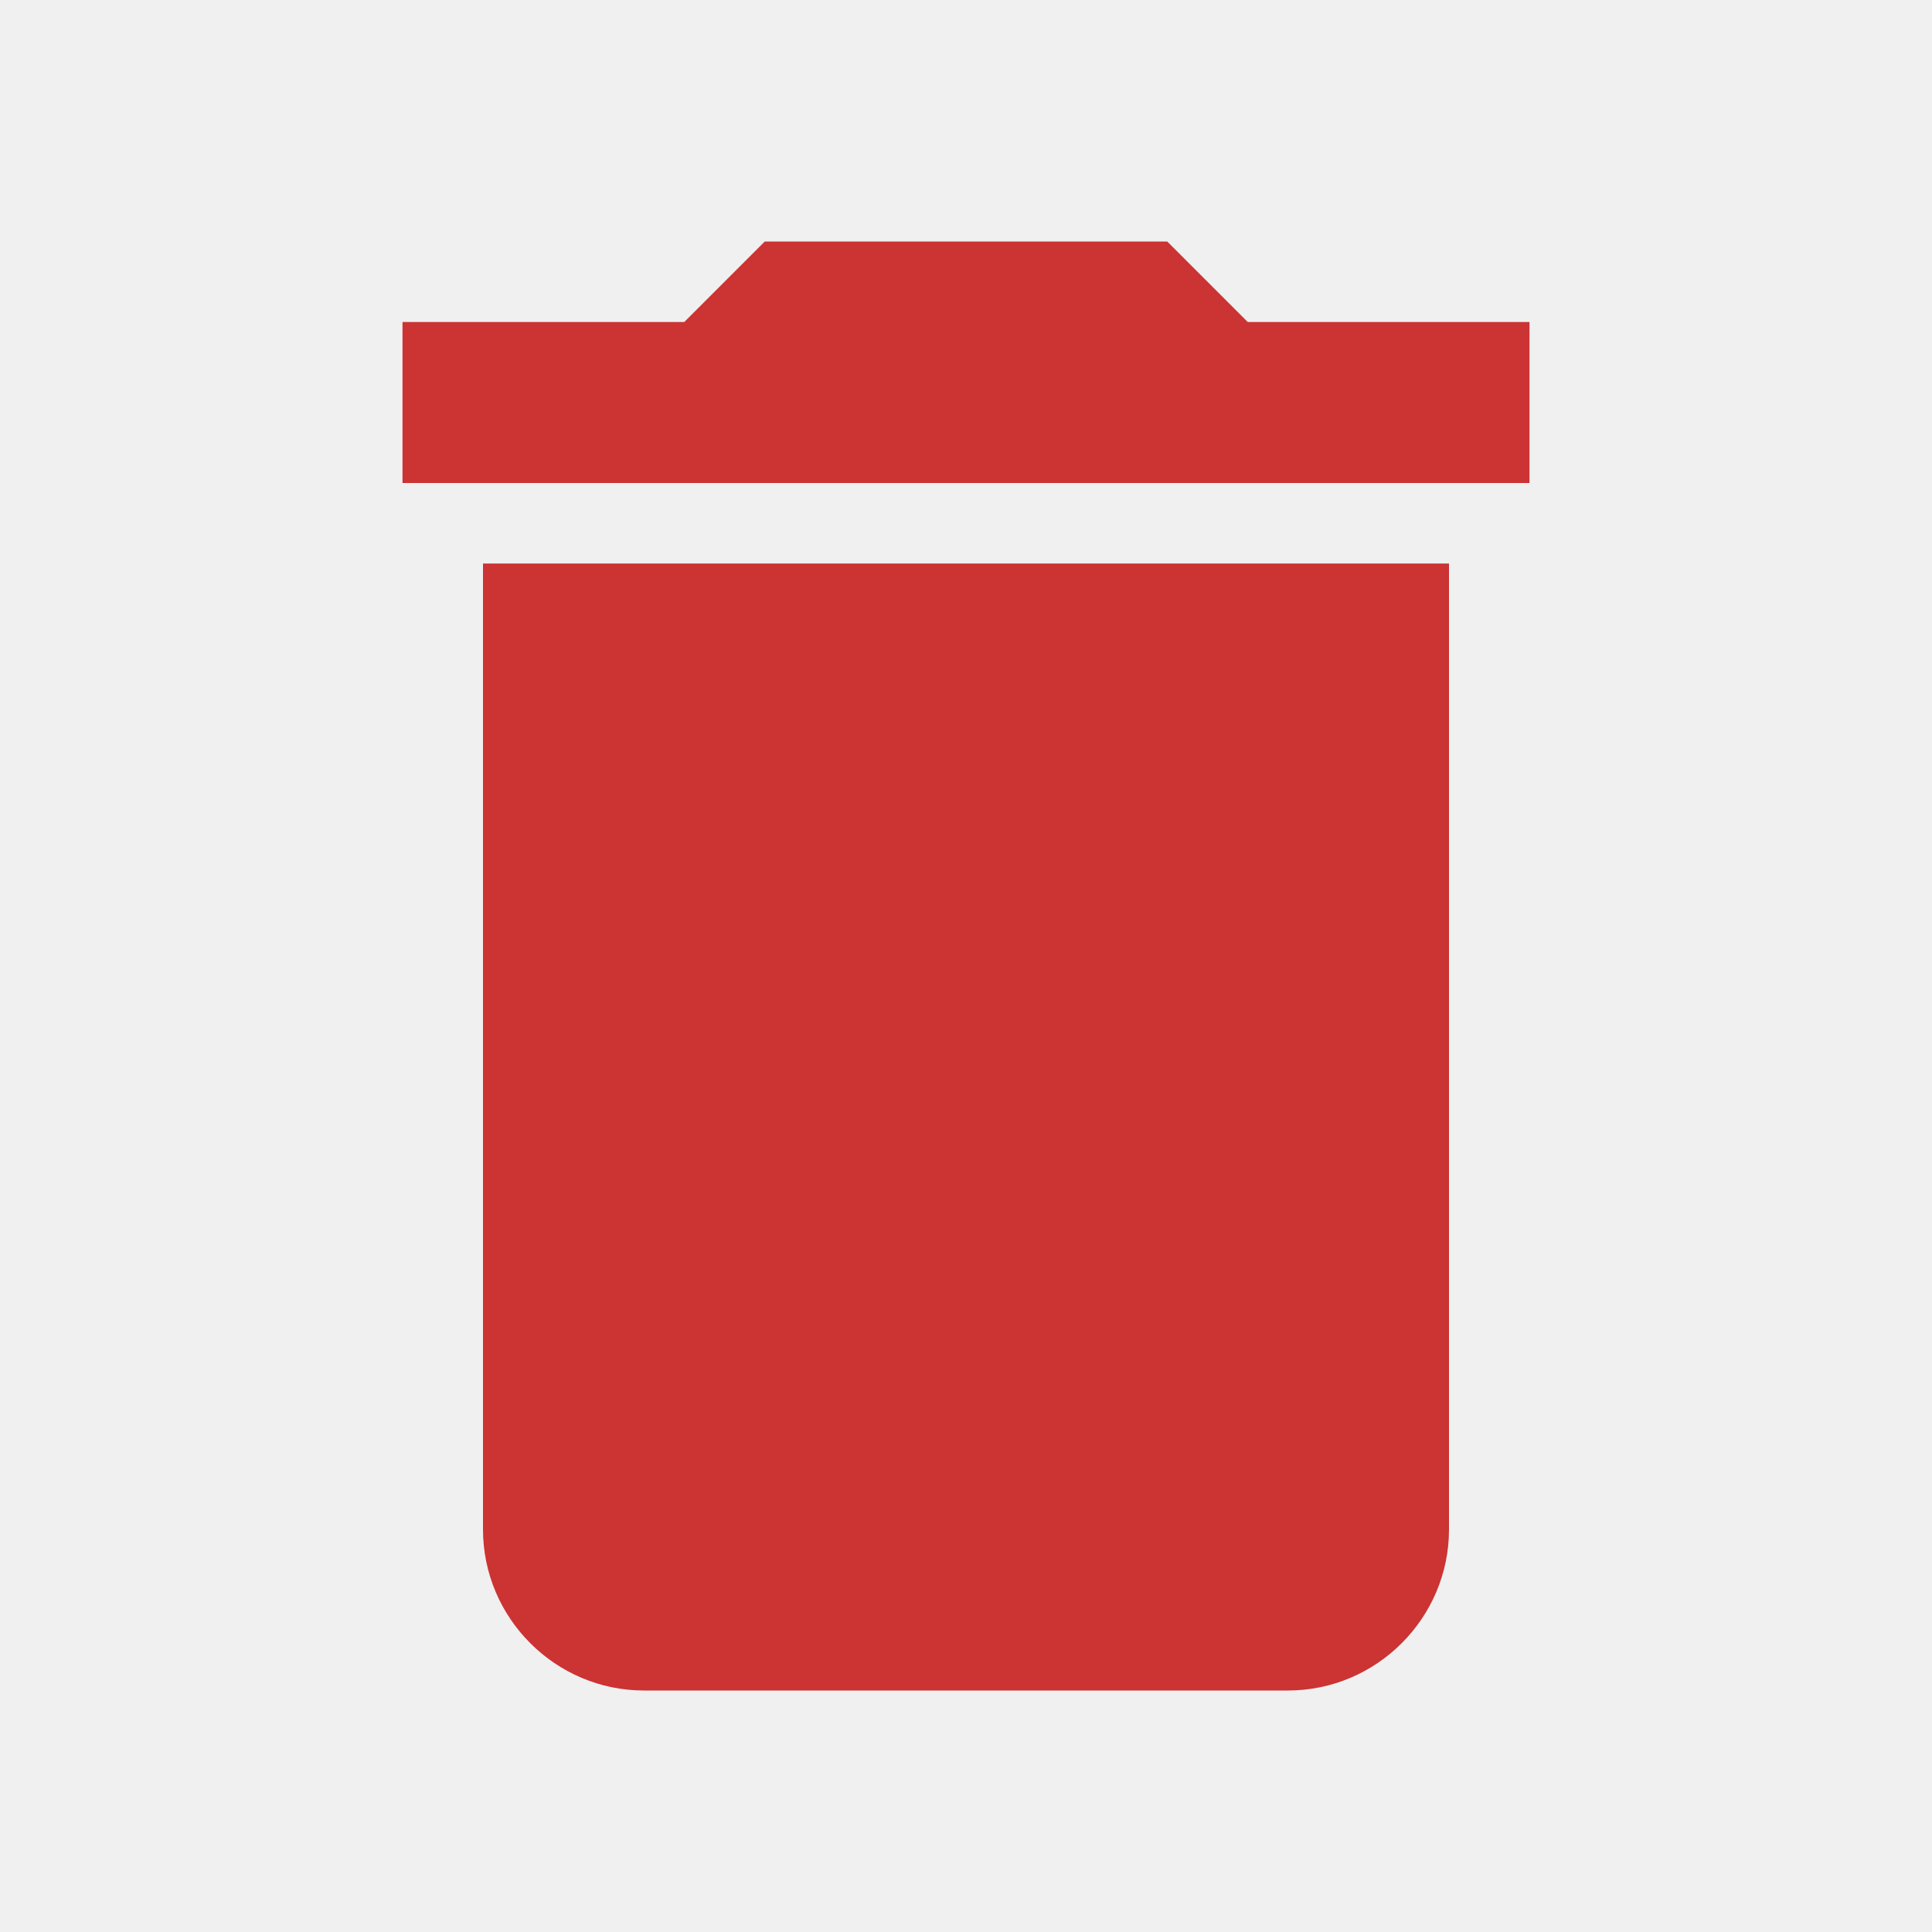
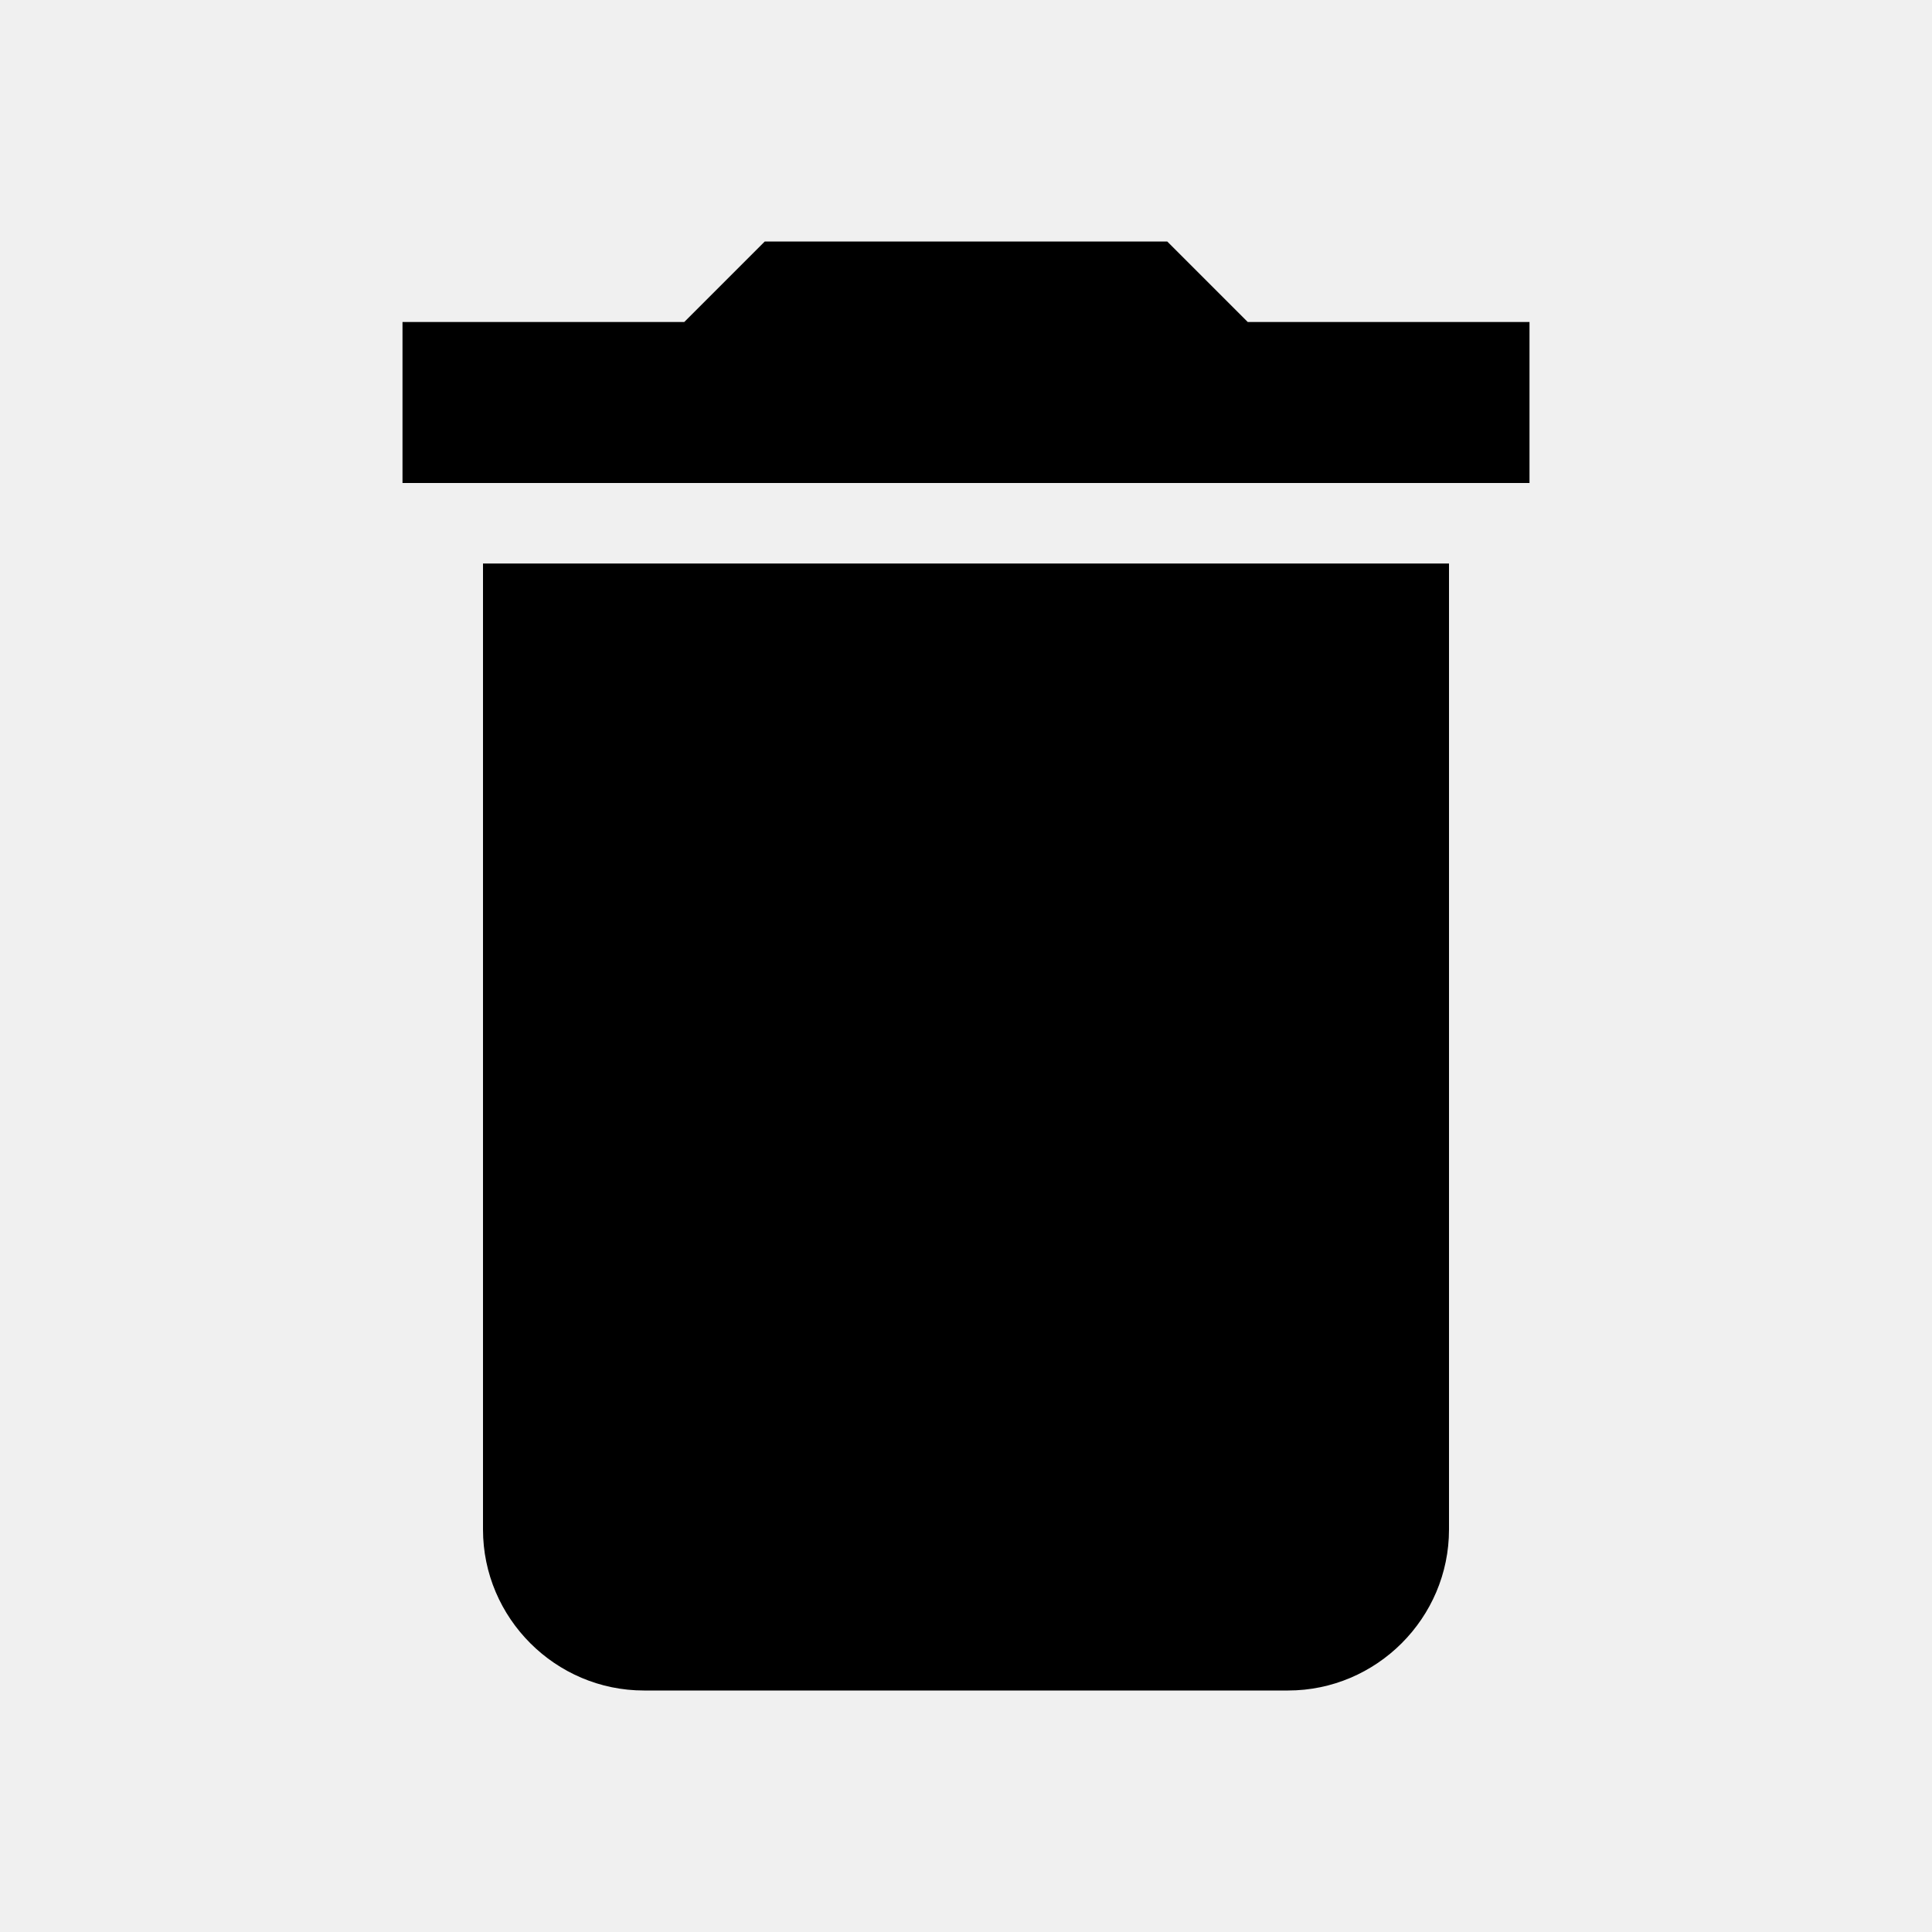
- <svg xmlns="http://www.w3.org/2000/svg" width="24" height="24" viewBox="0 0 24 24" fill="none">
-   <g clip-path="url(#clip0_1553_6039)">
-     <path d="M6 19C6 20.1 6.9 21 8 21H16C17.1 21 18 20.1 18 19V7H6V19ZM19 4H15.5L14.5 3H9.5L8.5 4H5V6H19V4Z" fill="#CC3333" />
+ <svg xmlns="http://www.w3.org/2000/svg" xmlns:xlink="http://www.w3.org/1999/xlink" version="1.1" id="Capa_1" x="0px" y="0px" viewBox="0 0 24 24" style="enable-background:new 0 0 24 24;" xml:space="preserve">
+   <style type="text/css">
+ 	.st0{clip-path:url(#SVGID_2_);}
+ </style>
+   <g>
+     <defs>
+       <rect id="SVGID_1_" y="0" width="24" height="24" />
+     </defs>
+     <clipPath id="SVGID_2_">
+       <use xlink:href="#SVGID_1_" style="overflow:visible;" />
+     </clipPath>
+     <g class="st0">
+       <path d="M6,19c0,1.1,0.9,2,2,2h8c1.1,0,2-0.9,2-2V7H6V19z M19,4h-3.5l-1-1h-5l-1,1H5v2h14V4z" />
+     </g>
  </g>
-   <defs>
-     <clipPath id="clip0_1553_6039">
-       <rect width="24" height="24" fill="white" />
-     </clipPath>
-   </defs>
</svg>
